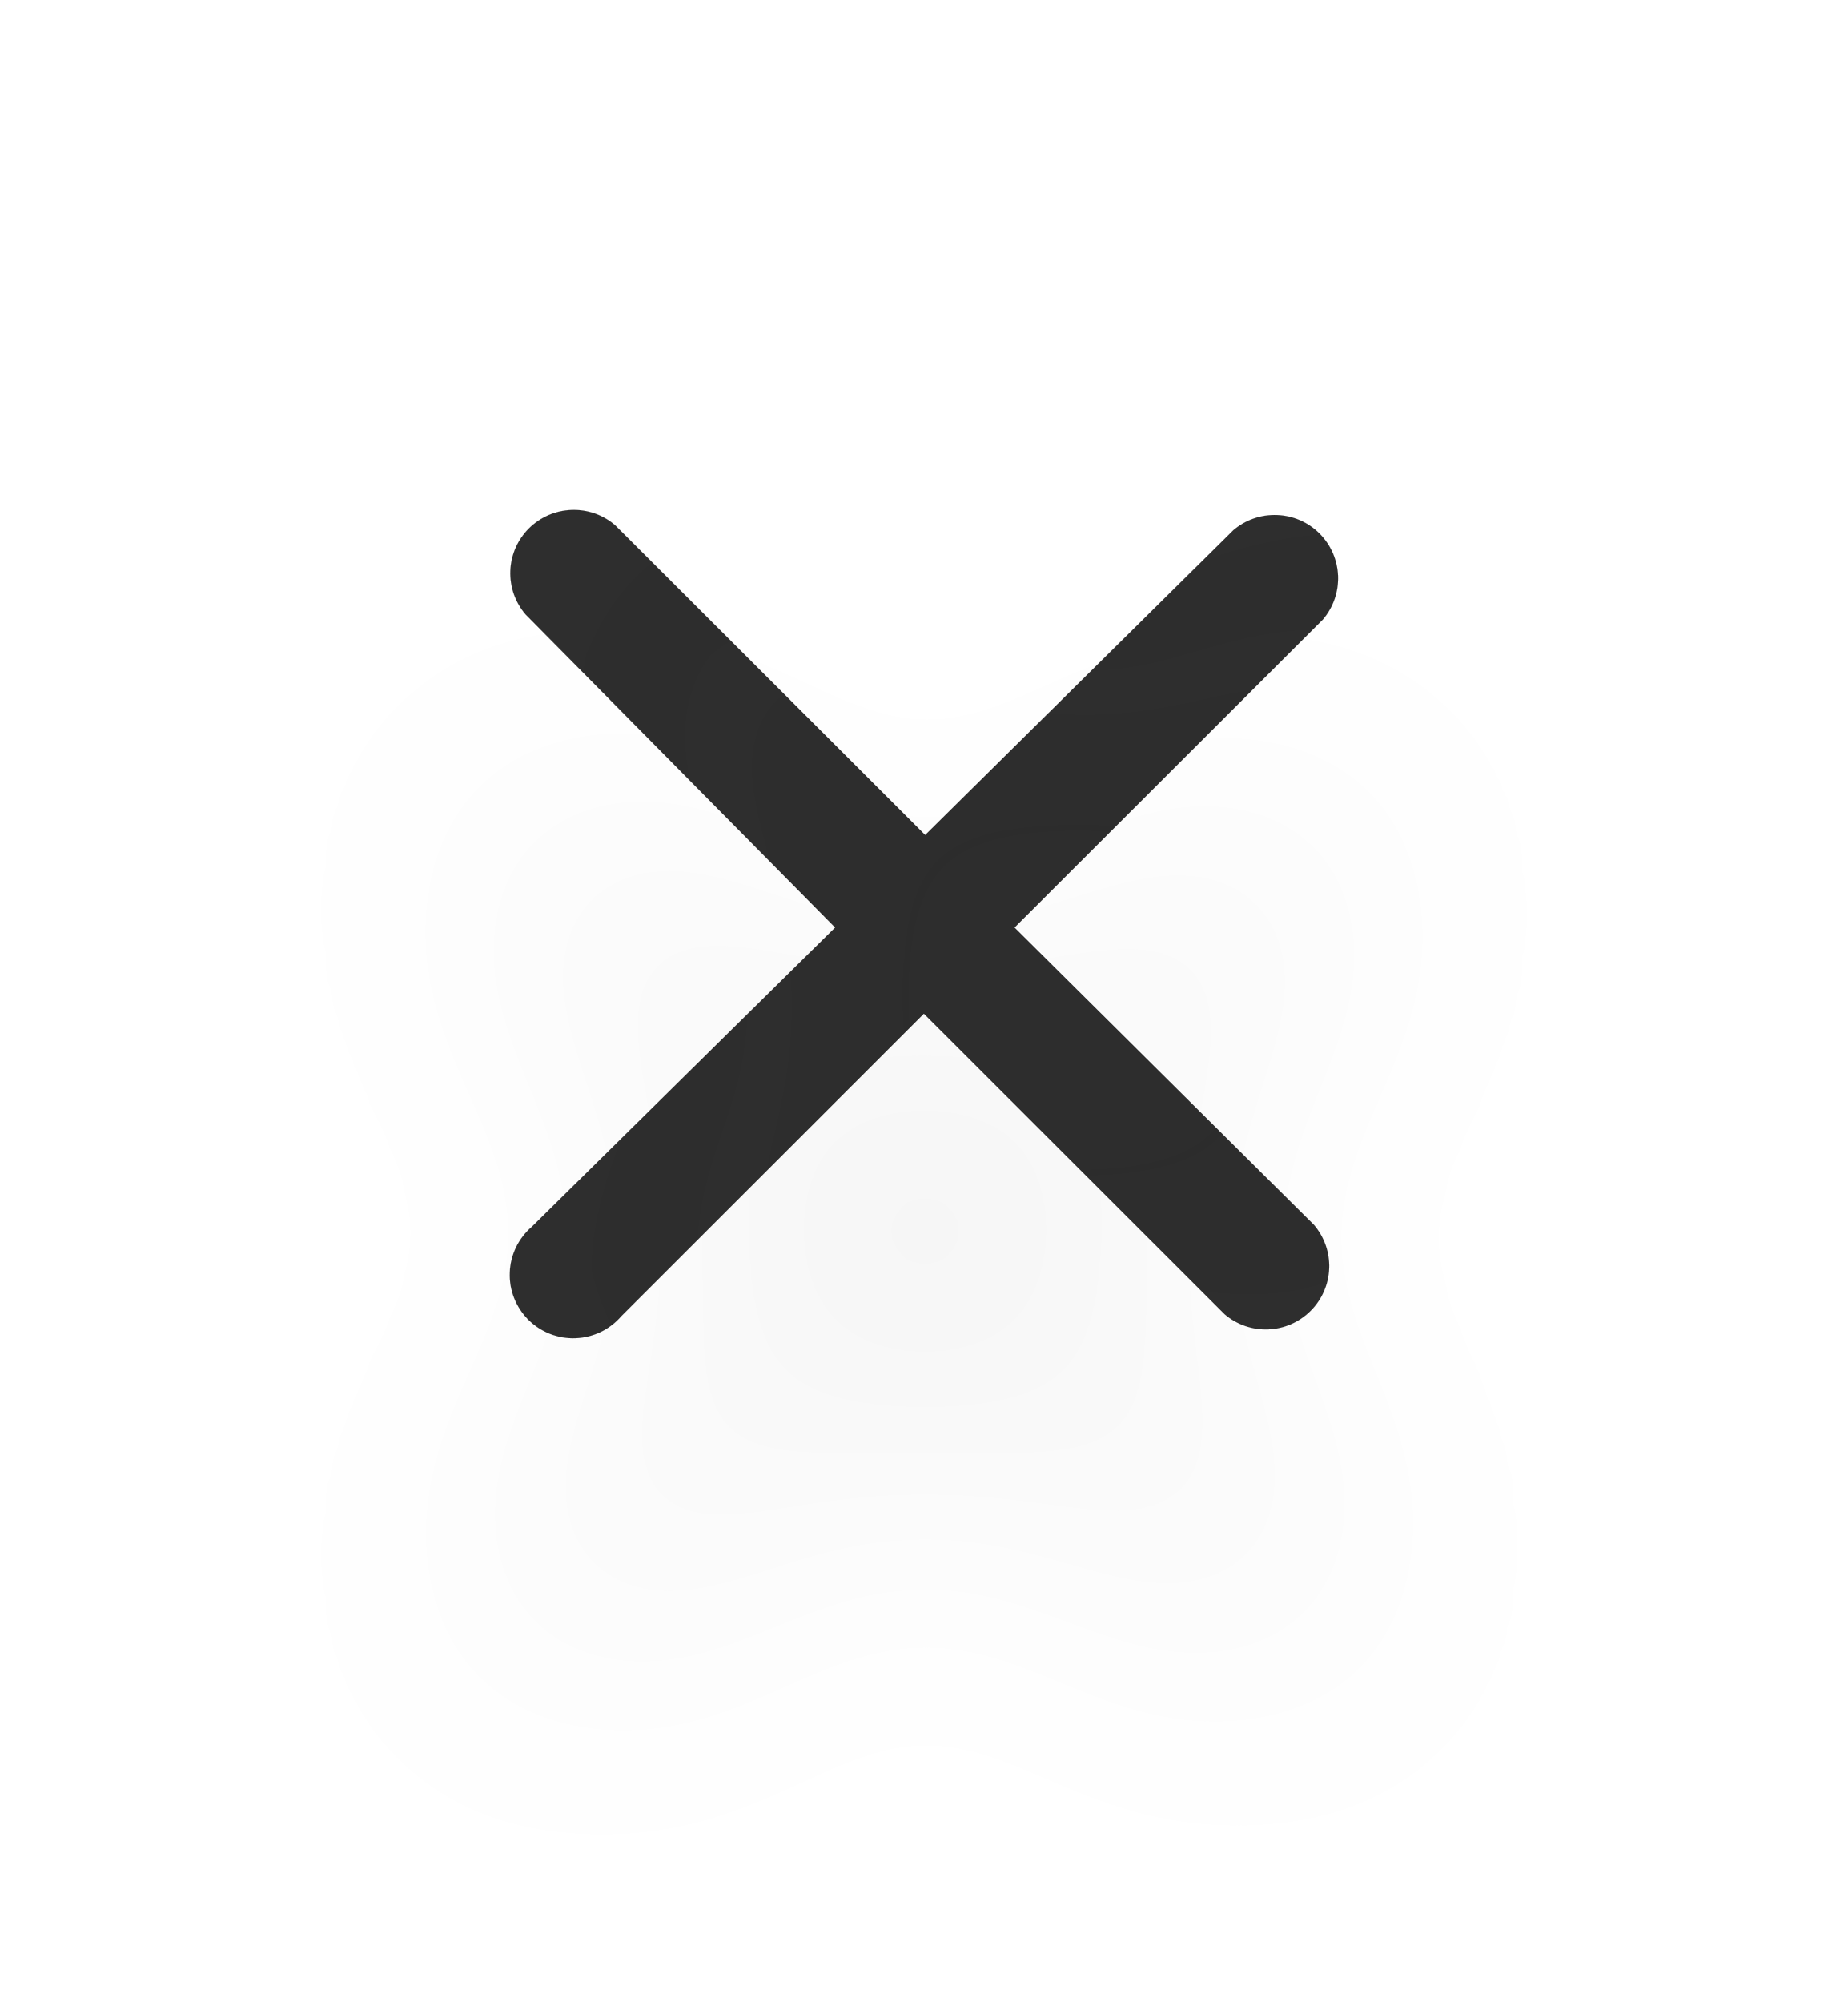
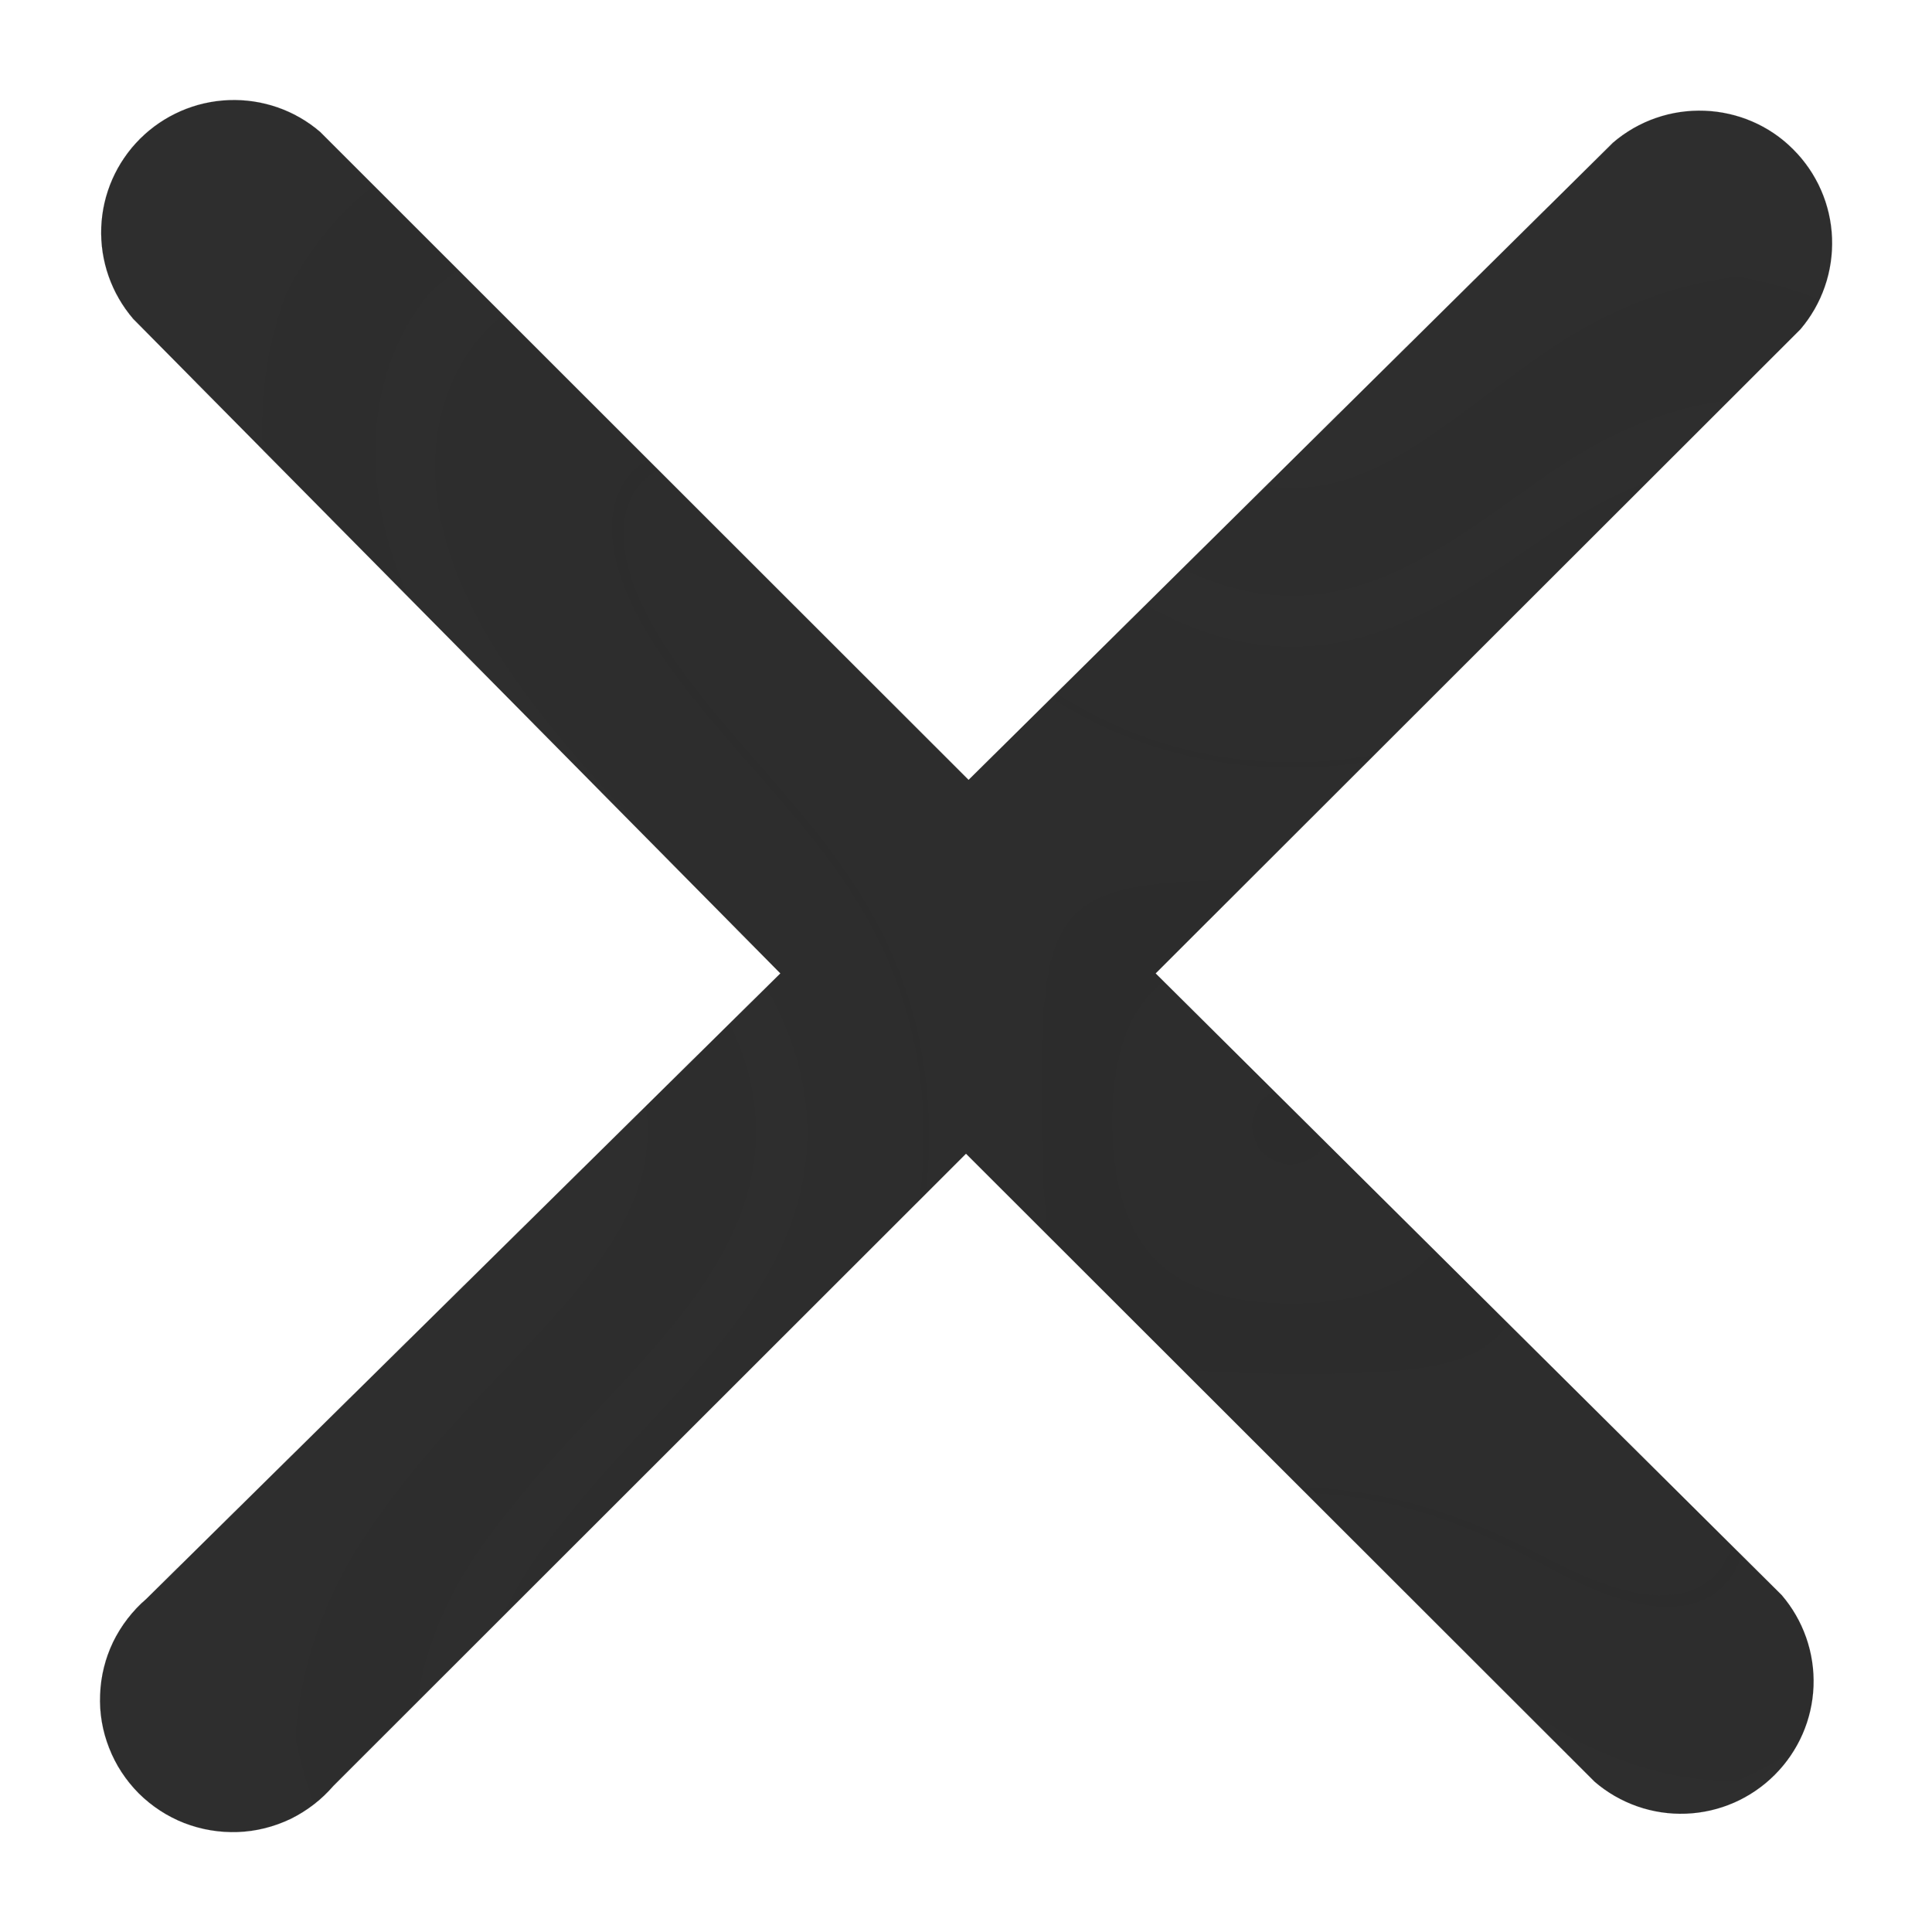
- <svg xmlns="http://www.w3.org/2000/svg" width="24" height="26" viewBox="0 0 24 26" fill="none">
-   <g filter="url(#filter0_d_3909_6)">
-     <g filter="url(#filter1_i_3909_6)">
-       <path d="M13.178 12.046L17.182 8.046C17.317 7.888 17.387 7.686 17.379 7.478C17.371 7.271 17.285 7.075 17.138 6.928C16.992 6.781 16.795 6.696 16.588 6.688C16.38 6.68 16.178 6.75 16.02 6.885L12.017 10.844L7.988 6.819C7.831 6.684 7.628 6.614 7.421 6.622C7.213 6.63 7.017 6.716 6.87 6.862C6.723 7.009 6.637 7.205 6.629 7.412C6.621 7.62 6.692 7.822 6.827 7.98L10.847 12.046L6.909 15.931C6.823 16.005 6.753 16.096 6.703 16.198C6.654 16.3 6.626 16.411 6.622 16.525C6.617 16.638 6.636 16.751 6.678 16.857C6.719 16.962 6.782 17.058 6.862 17.139C6.943 17.219 7.039 17.282 7.144 17.323C7.25 17.364 7.363 17.384 7.477 17.379C7.59 17.375 7.701 17.347 7.804 17.298C7.906 17.248 7.997 17.178 8.071 17.092L12 13.165L15.905 17.067C16.062 17.202 16.265 17.273 16.472 17.265C16.68 17.257 16.876 17.171 17.023 17.024C17.17 16.878 17.256 16.681 17.264 16.474C17.272 16.267 17.201 16.064 17.066 15.907L13.178 12.046Z" fill="#2C2C2C" />
-     </g>
+ <svg xmlns="http://www.w3.org/2000/svg" width="12" height="12" viewBox="0 0 12 12" fill="none">
+   <g filter="url(#filter0_i_5642_365)">
+     <path d="M7.178 6.046L11.182 2.046C11.317 1.888 11.387 1.685 11.379 1.478C11.371 1.271 11.285 1.075 11.138 0.928C10.992 0.781 10.795 0.696 10.588 0.688C10.38 0.68 10.178 0.75 10.02 0.885L6.016 4.844L1.988 0.819C1.831 0.684 1.628 0.614 1.421 0.622C1.213 0.63 1.017 0.716 0.87 0.862C0.723 1.009 0.637 1.205 0.629 1.412C0.621 1.62 0.692 1.822 0.827 1.98L4.847 6.046L0.909 9.931C0.823 10.005 0.753 10.096 0.703 10.198C0.654 10.3 0.626 10.411 0.622 10.525C0.617 10.638 0.636 10.751 0.678 10.857C0.719 10.963 0.782 11.058 0.862 11.139C0.943 11.219 1.039 11.282 1.144 11.323C1.25 11.364 1.363 11.383 1.477 11.379C1.59 11.375 1.701 11.347 1.804 11.298C1.906 11.248 1.997 11.178 2.071 11.092L6 7.166L9.905 11.067C10.062 11.202 10.265 11.273 10.472 11.265C10.68 11.257 10.876 11.171 11.023 11.024C11.17 10.877 11.256 10.681 11.264 10.474C11.272 10.267 11.201 10.064 11.066 9.907L7.178 6.046Z" fill="#2C2C2C" />
  </g>
  <defs>
-     <filter id="filter0_d_3909_6" x="-4" y="0" width="32" height="32" filterUnits="userSpaceOnUse" color-interpolation-filters="sRGB">
-       <feFlood flood-opacity="0" result="BackgroundImageFix" />
-       <feColorMatrix in="SourceAlpha" type="matrix" values="0 0 0 0 0 0 0 0 0 0 0 0 0 0 0 0 0 0 127 0" result="hardAlpha" />
-       <feOffset dy="4" />
-       <feGaussianBlur stdDeviation="2" />
-       <feComposite in2="hardAlpha" operator="out" />
-       <feColorMatrix type="matrix" values="0 0 0 0 0 0 0 0 0 0 0 0 0 0 0 0 0 0 0.06 0" />
-       <feBlend mode="normal" in2="BackgroundImageFix" result="effect1_dropShadow_3909_6" />
-       <feBlend mode="normal" in="SourceGraphic" in2="effect1_dropShadow_3909_6" result="shape" />
-     </filter>
-     <filter id="filter1_i_3909_6" x="6.621" y="6.621" width="12.759" height="11.759" filterUnits="userSpaceOnUse" color-interpolation-filters="sRGB">
+     <filter id="filter0_i_5642_365" x="0.621" y="0.621" width="12.759" height="11.759" filterUnits="userSpaceOnUse" color-interpolation-filters="sRGB">
      <feFlood flood-opacity="0" result="BackgroundImageFix" />
      <feBlend mode="normal" in="SourceGraphic" in2="BackgroundImageFix" result="shape" />
      <feColorMatrix in="SourceAlpha" type="matrix" values="0 0 0 0 0 0 0 0 0 0 0 0 0 0 0 0 0 0 127 0" result="hardAlpha" />
      <feOffset dx="2" dy="1" />
      <feGaussianBlur stdDeviation="2" />
      <feComposite in2="hardAlpha" operator="arithmetic" k2="-1" k3="1" />
      <feColorMatrix type="matrix" values="0 0 0 0 0.239 0 0 0 0 0.239 0 0 0 0 0.239 0 0 0 0.1 0" />
-       <feBlend mode="normal" in2="shape" result="effect1_innerShadow_3909_6" />
+       <feBlend mode="normal" in2="shape" result="effect1_innerShadow_5642_365" />
    </filter>
  </defs>
</svg>
